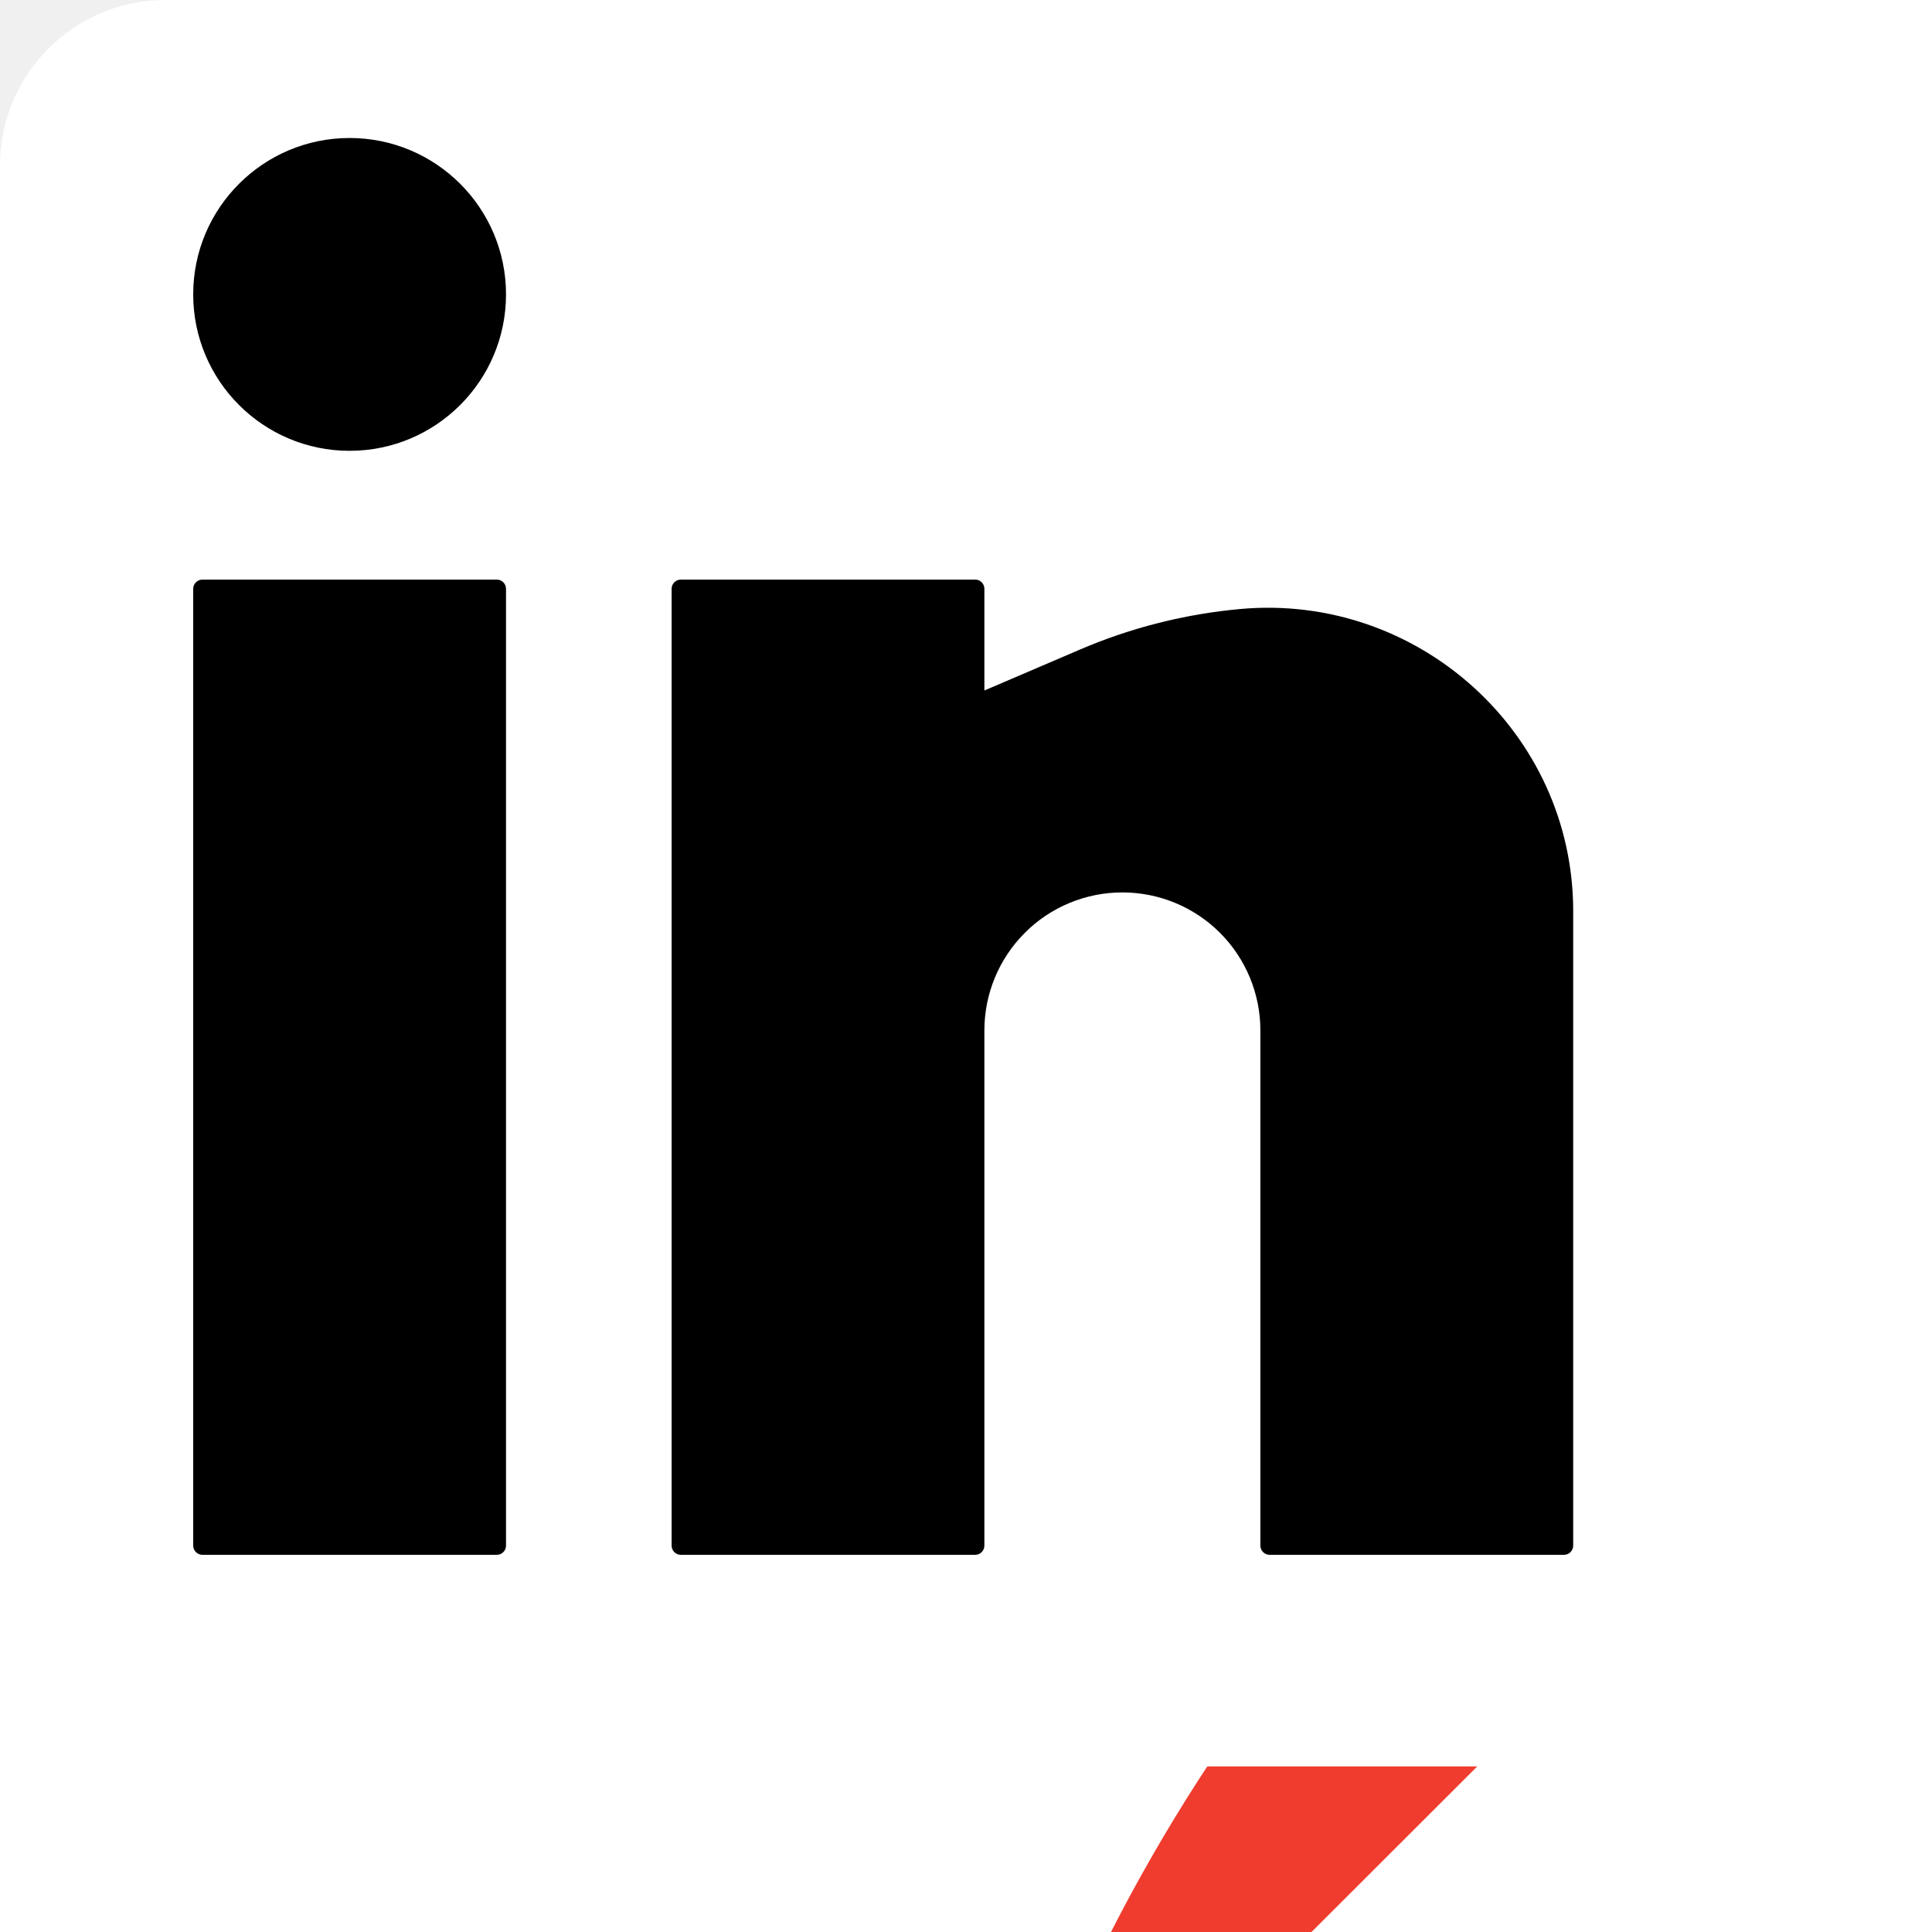
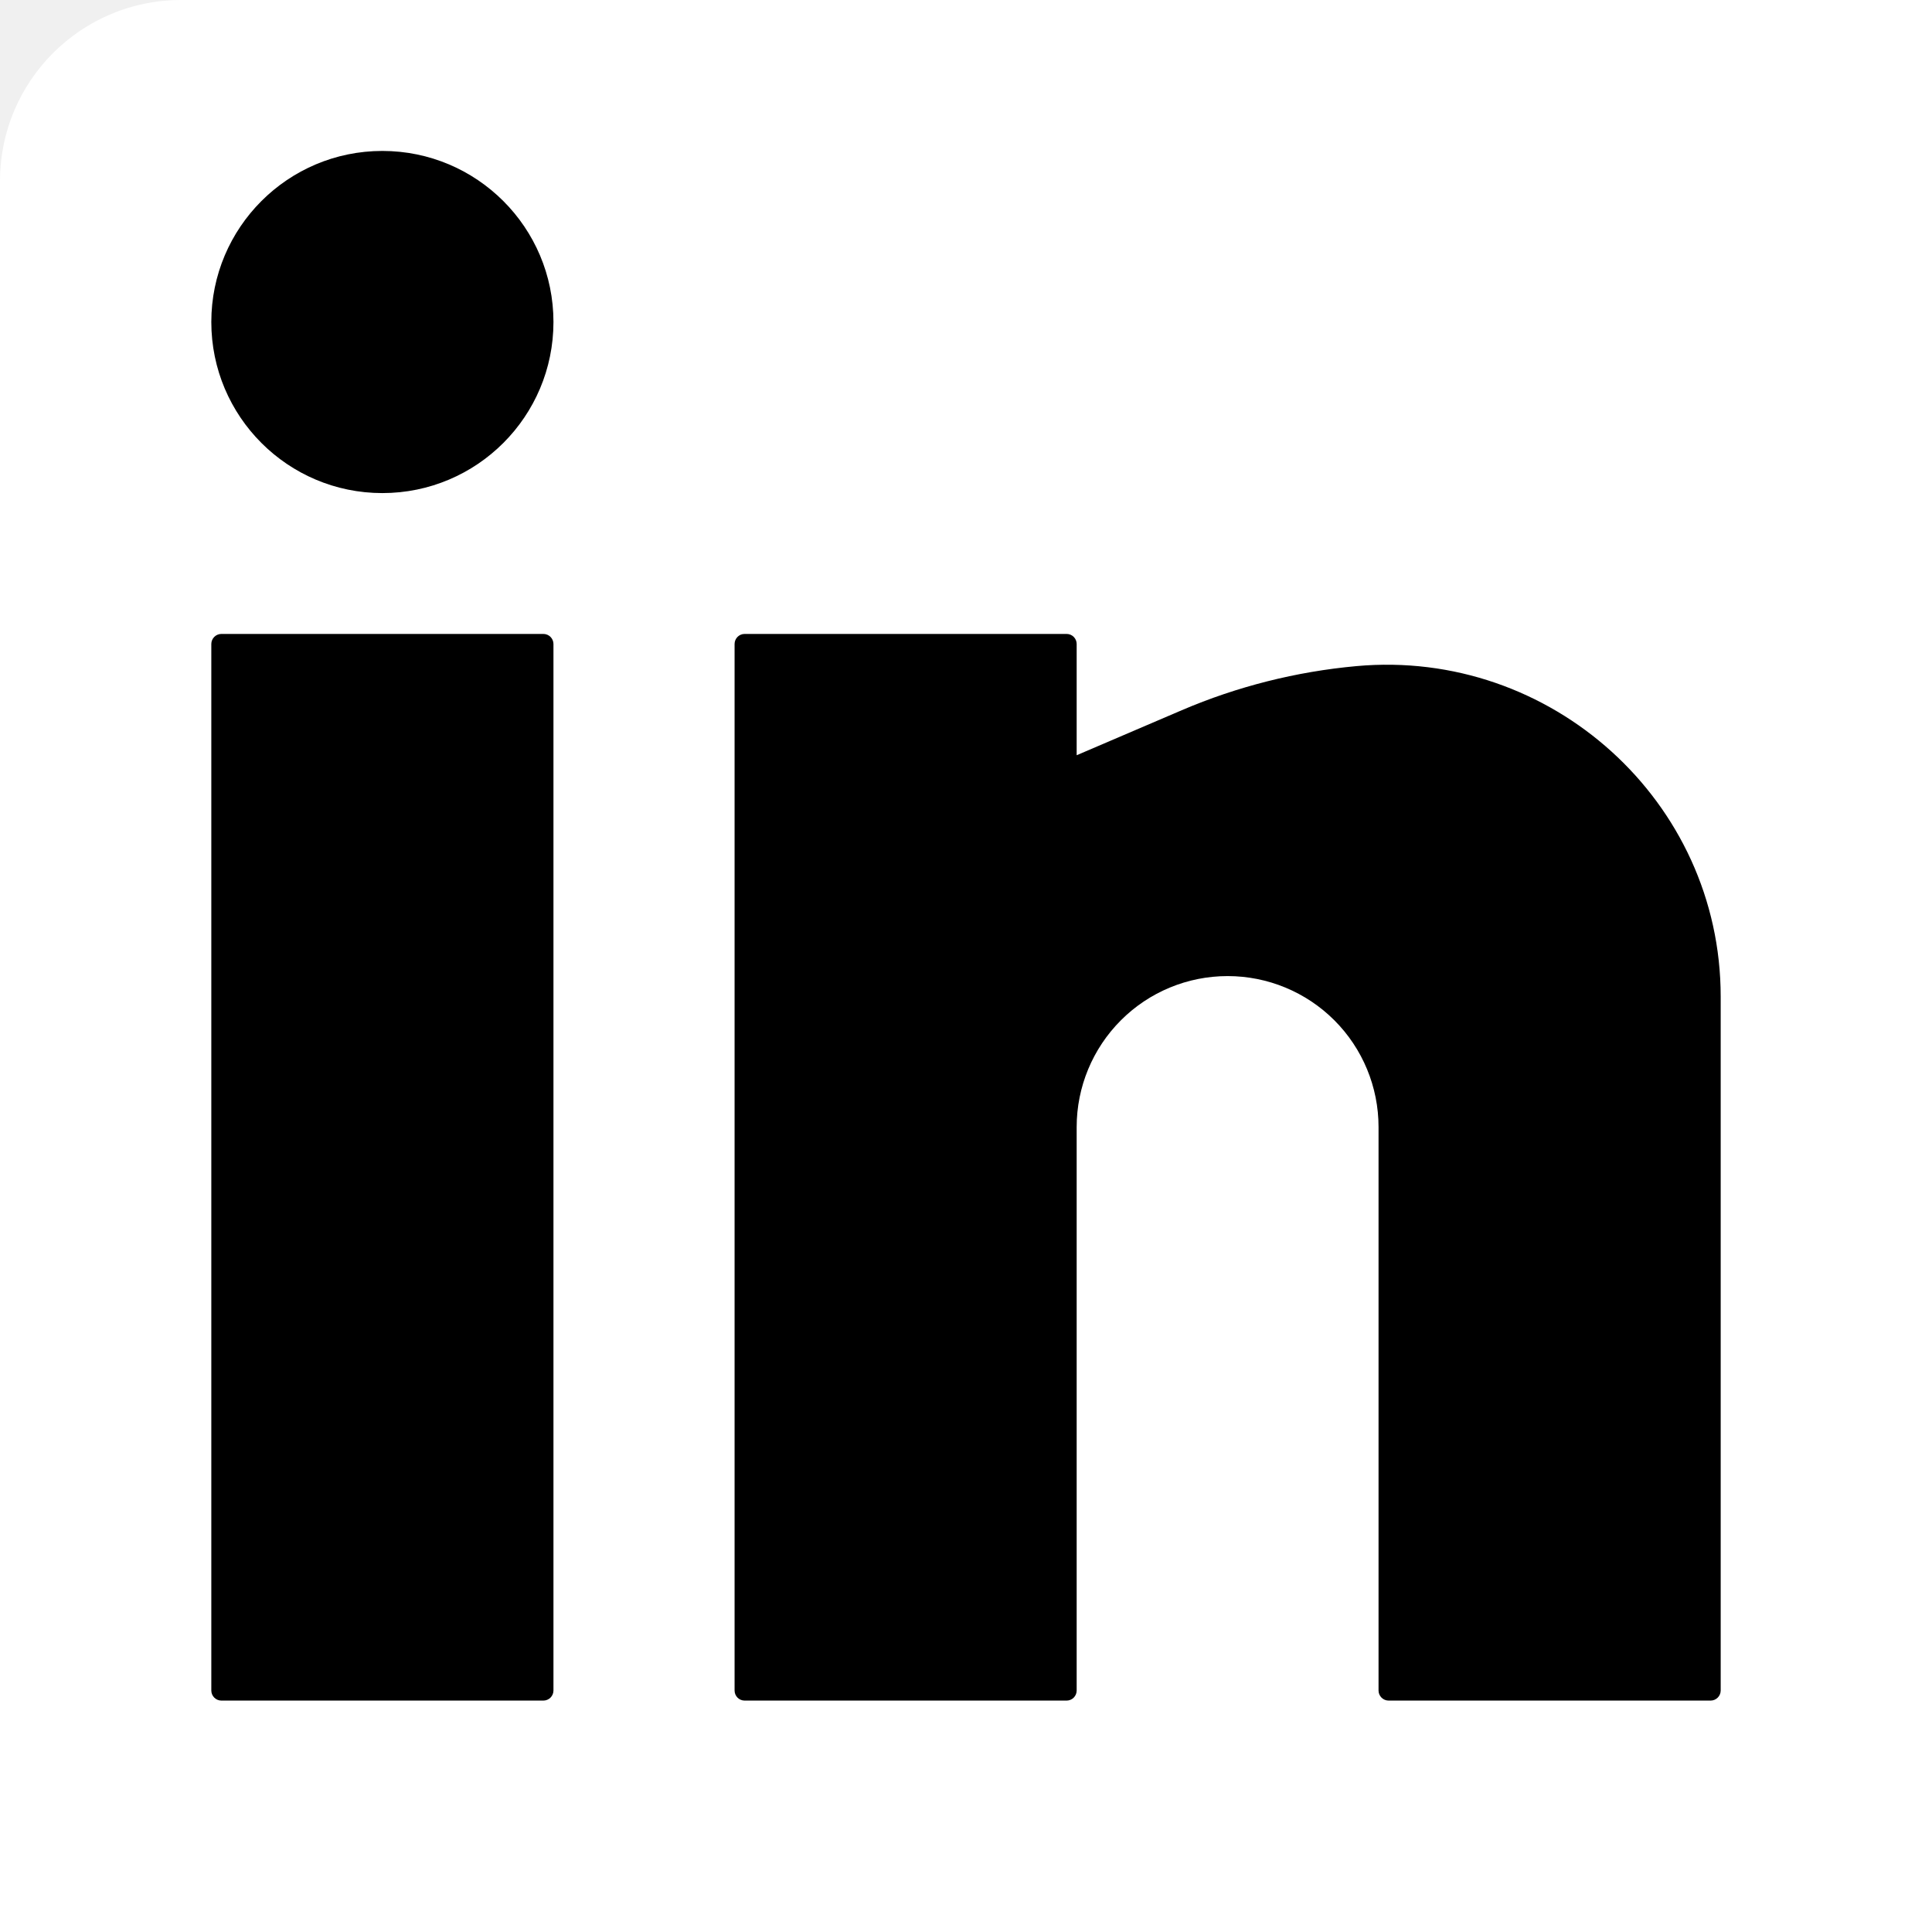
- <svg xmlns="http://www.w3.org/2000/svg" width="35" height="35" viewBox="0 0 35 35" fill="none">
+ <svg xmlns="http://www.w3.org/2000/svg" width="32" height="32" viewBox="0 0 32 32" fill="none">
  <g id="logo">
    <path d="M48 23.79C48 29.227 46.115 34.495 42.666 38.698C39.217 42.901 34.417 45.778 29.085 46.839C23.752 47.899 18.217 47.078 13.422 44.515C8.627 41.952 4.869 37.806 2.789 32.783C0.708 27.76 0.434 22.171 2.012 16.968C3.59 11.766 6.924 7.271 11.444 4.25C15.965 1.23 21.393 -0.13 26.803 0.403C32.214 0.936 37.273 3.329 41.117 7.173L38.548 9.742C35.298 6.491 31.022 4.469 26.447 4.018C21.873 3.568 17.284 4.717 13.462 7.271C9.64 9.824 6.822 13.624 5.488 18.023C4.154 22.421 4.386 27.146 6.145 31.393C7.904 35.64 11.081 39.145 15.134 41.312C19.188 43.478 23.868 44.173 28.376 43.276C32.884 42.379 36.942 39.947 39.858 36.394C42.774 32.841 44.368 28.387 44.368 23.79H48Z" fill="white" />
    <path d="M16.016 39.096C12.475 37.133 9.724 34.003 8.232 30.239C6.74 26.476 6.599 22.311 7.833 18.455C9.067 14.599 11.601 11.29 15.001 9.092C18.401 6.895 22.458 5.944 26.481 6.402C30.504 6.861 34.243 8.7 37.062 11.606C39.881 14.512 41.605 18.306 41.94 22.341C42.275 26.376 41.201 30.402 38.901 33.733C36.6 37.065 33.216 39.496 29.324 40.612L28.578 38.012C31.868 37.068 34.73 35.013 36.675 32.197C38.62 29.38 39.528 25.976 39.244 22.565C38.961 19.154 37.503 15.946 35.12 13.489C32.737 11.032 29.576 9.477 26.175 9.09C22.774 8.703 19.344 9.506 16.469 11.364C13.594 13.222 11.453 16.02 10.409 19.279C9.366 22.539 9.485 26.06 10.746 29.242C12.008 32.424 14.334 35.071 17.327 36.73L16.016 39.096Z" fill="white" />
    <path d="M24.5 11.29C27.392 11.29 30.194 12.293 32.43 14.127C34.665 15.962 36.196 18.515 36.76 21.351C37.324 24.188 36.887 27.132 35.524 29.683C34.161 32.233 31.955 34.232 29.284 35.339C26.612 36.445 23.639 36.591 20.871 35.752C18.104 34.912 15.713 33.139 14.107 30.735C12.5 28.33 11.777 25.443 12.06 22.565C12.344 19.687 13.616 16.996 15.661 14.951L17.027 16.317C15.299 18.046 14.223 20.321 13.983 22.754C13.743 25.187 14.355 27.628 15.713 29.661C17.072 31.694 19.093 33.193 21.432 33.903C23.772 34.613 26.285 34.489 28.544 33.553C30.803 32.618 32.667 30.928 33.82 28.772C34.973 26.616 35.342 24.126 34.865 21.728C34.388 19.33 33.094 17.172 31.204 15.621C29.314 14.07 26.945 13.222 24.5 13.222L24.5 11.29Z" fill="white" />
    <path d="M17.03 19.734C17.968 18.006 19.477 16.657 21.299 15.916C23.12 15.175 25.143 15.089 27.021 15.672C28.899 16.256 30.517 17.472 31.598 19.114C32.68 20.756 33.159 22.723 32.953 24.679C32.748 26.634 31.871 28.458 30.471 29.84C29.071 31.221 27.236 32.075 25.278 32.255C23.32 32.434 21.36 31.93 19.732 30.827C18.104 29.723 16.909 28.09 16.35 26.204L17.727 25.796C18.192 27.363 19.185 28.721 20.537 29.637C21.89 30.554 23.519 30.974 25.146 30.824C26.774 30.675 28.299 29.965 29.462 28.817C30.625 27.669 31.354 26.154 31.525 24.529C31.696 22.903 31.298 21.269 30.399 19.904C29.5 18.54 28.155 17.529 26.595 17.044C25.034 16.56 23.354 16.631 21.84 17.247C20.326 17.862 19.072 18.983 18.292 20.42L17.03 19.734Z" fill="white" />
    <path d="M28.22 26.323C27.634 27.183 26.767 27.814 25.769 28.108C24.77 28.401 23.7 28.339 22.742 27.932C21.783 27.526 20.996 26.799 20.513 25.877C20.03 24.954 19.882 23.893 20.094 22.874C20.306 21.854 20.865 20.94 21.676 20.287C22.486 19.633 23.498 19.281 24.539 19.29C25.58 19.299 26.586 19.669 27.385 20.337C28.184 21.004 28.727 21.928 28.921 22.951L28.093 23.108C27.936 22.276 27.494 21.526 26.845 20.983C26.195 20.441 25.378 20.14 24.532 20.133C23.686 20.125 22.863 20.412 22.204 20.943C21.546 21.474 21.091 22.217 20.919 23.045C20.747 23.874 20.867 24.736 21.259 25.486C21.652 26.236 22.292 26.826 23.071 27.157C23.85 27.488 24.719 27.538 25.531 27.299C26.343 27.061 27.047 26.548 27.523 25.849L28.22 26.323Z" fill="white" />
    <path d="M23.707 21.419C24.255 21.236 24.85 21.248 25.391 21.454C25.931 21.66 26.384 22.047 26.671 22.549C26.957 23.052 27.061 23.638 26.965 24.208C26.868 24.778 26.577 25.297 26.14 25.677C25.704 26.056 25.149 26.273 24.571 26.289C23.993 26.305 23.427 26.121 22.97 25.767C22.512 25.413 22.192 24.911 22.063 24.347C21.934 23.783 22.005 23.192 22.263 22.674L23.139 23.112C22.983 23.426 22.939 23.786 23.018 24.129C23.096 24.472 23.291 24.777 23.569 24.992C23.847 25.207 24.192 25.32 24.543 25.31C24.895 25.3 25.232 25.168 25.497 24.937C25.763 24.707 25.94 24.391 25.999 24.044C26.058 23.697 25.994 23.341 25.82 23.036C25.645 22.73 25.37 22.495 25.042 22.369C24.713 22.244 24.351 22.237 24.018 22.348L23.707 21.419Z" fill="white" />
    <circle cx="24.5" cy="23.79" r="0.5" transform="rotate(-180 24.5 23.79)" fill="white" />
    <path d="M78.83 19.36C78.83 20.42 78.58 21.42 78.08 22.36C77.58 23.3 76.78 24.07 75.68 24.67C74.58 25.25 73.17 25.54 71.45 25.54H67.67V34H64.25V13.15H71.45C73.05 13.15 74.4 13.43 75.5 13.99C76.62 14.53 77.45 15.27 77.99 16.21C78.55 17.15 78.83 18.2 78.83 19.36ZM71.45 22.75C72.75 22.75 73.72 22.46 74.36 21.88C75 21.28 75.32 20.44 75.32 19.36C75.32 17.08 74.03 15.94 71.45 15.94H67.67V22.75H71.45ZM89.262 34.27C87.702 34.27 86.292 33.92 85.032 33.22C83.772 32.5 82.782 31.5 82.062 30.22C81.342 28.92 80.982 27.42 80.982 25.72C80.982 24.04 81.352 22.55 82.092 21.25C82.832 19.95 83.842 18.95 85.122 18.25C86.402 17.55 87.832 17.2 89.412 17.2C90.992 17.2 92.422 17.55 93.702 18.25C94.982 18.95 95.992 19.95 96.732 21.25C97.472 22.55 97.842 24.04 97.842 25.72C97.842 27.4 97.462 28.89 96.702 30.19C95.942 31.49 94.902 32.5 93.582 33.22C92.282 33.92 90.842 34.27 89.262 34.27ZM89.262 31.3C90.142 31.3 90.962 31.09 91.722 30.67C92.502 30.25 93.132 29.62 93.612 28.78C94.092 27.94 94.332 26.92 94.332 25.72C94.332 24.52 94.102 23.51 93.642 22.69C93.182 21.85 92.572 21.22 91.812 20.8C91.052 20.38 90.232 20.17 89.352 20.17C88.472 20.17 87.652 20.38 86.892 20.8C86.152 21.22 85.562 21.85 85.122 22.69C84.682 23.51 84.462 24.52 84.462 25.72C84.462 27.5 84.912 28.88 85.812 29.86C86.732 30.82 87.882 31.3 89.262 31.3ZM104.643 19.87C105.143 19.03 105.803 18.38 106.623 17.92C107.463 17.44 108.453 17.2 109.593 17.2V20.74H108.723C107.383 20.74 106.363 21.08 105.663 21.76C104.983 22.44 104.643 23.62 104.643 25.3V34H101.223V17.47H104.643V19.87ZM116.726 20.26V29.41C116.726 30.03 116.866 30.48 117.146 30.76C117.446 31.02 117.946 31.15 118.646 31.15H120.746V34H118.046C116.506 34 115.326 33.64 114.506 32.92C113.686 32.2 113.276 31.03 113.276 29.41V20.26H111.326V17.47H113.276V13.36H116.726V17.47H120.746V20.26H116.726ZM130.828 20.26H127.768V34H124.318V20.26H122.368V17.47H124.318V16.3C124.318 14.4 124.818 13.02 125.818 12.16C126.838 11.28 128.428 10.84 130.588 10.84V13.69C129.548 13.69 128.818 13.89 128.398 14.29C127.978 14.67 127.768 15.34 127.768 16.3V17.47H130.828V20.26ZM141.029 34.27C139.469 34.27 138.059 33.92 136.799 33.22C135.539 32.5 134.549 31.5 133.829 30.22C133.109 28.92 132.749 27.42 132.749 25.72C132.749 24.04 133.119 22.55 133.859 21.25C134.599 19.95 135.609 18.95 136.889 18.25C138.169 17.55 139.599 17.2 141.179 17.2C142.759 17.2 144.189 17.55 145.469 18.25C146.749 18.95 147.759 19.95 148.499 21.25C149.239 22.55 149.609 24.04 149.609 25.72C149.609 27.4 149.229 28.89 148.469 30.19C147.709 31.49 146.669 32.5 145.349 33.22C144.049 33.92 142.609 34.27 141.029 34.27ZM141.029 31.3C141.909 31.3 142.729 31.09 143.489 30.67C144.269 30.25 144.899 29.62 145.379 28.78C145.859 27.94 146.099 26.92 146.099 25.72C146.099 24.52 145.869 23.51 145.409 22.69C144.949 21.85 144.339 21.22 143.579 20.8C142.819 20.38 141.999 20.17 141.119 20.17C140.239 20.17 139.419 20.38 138.659 20.8C137.919 21.22 137.329 21.85 136.889 22.69C136.449 23.51 136.229 24.52 136.229 25.72C136.229 27.5 136.679 28.88 137.579 29.86C138.499 30.82 139.649 31.3 141.029 31.3ZM156.41 11.8V34H152.99V11.8H156.41ZM162.64 15.28C162.02 15.28 161.5 15.07 161.08 14.65C160.66 14.23 160.45 13.71 160.45 13.09C160.45 12.47 160.66 11.95 161.08 11.53C161.5 11.11 162.02 10.9 162.64 10.9C163.24 10.9 163.75 11.11 164.17 11.53C164.59 11.95 164.8 12.47 164.8 13.09C164.8 13.71 164.59 14.23 164.17 14.65C163.75 15.07 163.24 15.28 162.64 15.28ZM164.32 17.47V34H160.9V17.47H164.32ZM175.981 34.27C174.421 34.27 173.011 33.92 171.751 33.22C170.491 32.5 169.501 31.5 168.781 30.22C168.061 28.92 167.701 27.42 167.701 25.72C167.701 24.04 168.071 22.55 168.811 21.25C169.551 19.95 170.561 18.95 171.841 18.25C173.121 17.55 174.551 17.2 176.131 17.2C177.711 17.2 179.141 17.55 180.421 18.25C181.701 18.95 182.711 19.95 183.451 21.25C184.191 22.55 184.561 24.04 184.561 25.72C184.561 27.4 184.181 28.89 183.421 30.19C182.661 31.49 181.621 32.5 180.301 33.22C179.001 33.92 177.561 34.27 175.981 34.27ZM175.981 31.3C176.861 31.3 177.681 31.09 178.441 30.67C179.221 30.25 179.851 29.62 180.331 28.78C180.811 27.94 181.051 26.92 181.051 25.72C181.051 24.52 180.821 23.51 180.361 22.69C179.901 21.85 179.291 21.22 178.531 20.8C177.771 20.38 176.951 20.17 176.071 20.17C175.191 20.17 174.371 20.38 173.611 20.8C172.871 21.22 172.281 21.85 171.841 22.69C171.401 23.51 171.181 24.52 171.181 25.72C171.181 27.5 171.631 28.88 172.531 29.86C173.451 30.82 174.601 31.3 175.981 31.3Z" fill="white" />
  </g>
  <g id="git-social">
-     <path fill-rule="evenodd" clip-rule="evenodd" d="M17.5 1.094C8.234 1.094 0.729 8.599 0.729 17.865C0.729 25.286 5.53 31.554 12.196 33.776C13.035 33.923 13.349 33.419 13.349 32.979C13.349 32.581 13.328 31.26 13.328 29.856C9.115 30.631 8.025 28.828 7.689 27.885C7.5 27.403 6.683 25.915 5.97 25.516C5.383 25.202 4.545 24.426 5.949 24.405C7.27 24.384 8.213 25.621 8.528 26.124C10.037 28.661 12.448 27.948 13.412 27.508C13.559 26.418 13.999 25.684 14.481 25.265C10.75 24.845 6.851 23.399 6.851 16.984C6.851 15.16 7.5 13.651 8.57 12.477C8.402 12.058 7.815 10.339 8.737 8.033C8.737 8.033 10.142 7.592 13.349 9.752C14.691 9.374 16.116 9.186 17.542 9.186C18.968 9.186 20.393 9.374 21.735 9.752C24.942 7.571 26.347 8.033 26.347 8.033C27.269 10.339 26.682 12.058 26.514 12.477C27.584 13.651 28.233 15.139 28.233 16.984C28.233 23.42 24.313 24.845 20.582 25.265C21.19 25.789 21.714 26.795 21.714 28.367C21.714 30.61 21.693 32.413 21.693 32.979C21.693 33.419 22.007 33.944 22.846 33.776C29.47 31.554 34.271 25.265 34.271 17.865C34.271 8.599 26.766 1.094 17.5 1.094V1.094Z" fill="white" />
+     <path fill-rule="evenodd" clip-rule="evenodd" d="M16 1C7.528 1 0.667 7.862 0.667 16.333C0.667 23.118 5.056 28.849 11.151 30.881C11.918 31.015 12.205 30.555 12.205 30.152C12.205 29.788 12.186 28.581 12.186 27.297C8.333 28.006 7.337 26.358 7.03 25.495C6.858 25.054 6.11 23.693 5.458 23.329C4.922 23.042 4.155 22.332 5.439 22.313C6.647 22.294 7.509 23.425 7.797 23.885C9.177 26.204 11.381 25.552 12.263 25.15C12.397 24.153 12.799 23.483 13.24 23.099C9.828 22.716 6.263 21.393 6.263 15.528C6.263 13.861 6.858 12.481 7.835 11.408C7.682 11.024 7.145 9.453 7.988 7.344C7.988 7.344 9.273 6.942 12.205 8.916C13.432 8.571 14.735 8.398 16.038 8.398C17.342 8.398 18.645 8.571 19.872 8.916C22.804 6.923 24.088 7.344 24.088 7.344C24.932 9.453 24.395 11.024 24.242 11.408C25.219 12.481 25.813 13.842 25.813 15.528C25.813 21.413 22.229 22.716 18.818 23.099C19.373 23.578 19.853 24.498 19.853 25.936C19.853 27.987 19.833 29.635 19.833 30.152C19.833 30.555 20.121 31.034 20.888 30.881C26.944 28.849 31.333 23.099 31.333 16.333C31.333 7.862 24.472 1 16 1V1Z" fill="white" />
  </g>
  <g id="figma-skills">
    <g clip-path="url(#clip0_4533_1212)">
      <path d="M76.562 0H23.438C10.493 0 0 10.493 0 23.438V76.562C0 89.507 10.493 100 23.438 100H76.562C89.507 100 100 89.507 100 76.562V23.438C100 10.493 89.507 0 76.562 0Z" fill="#F4F2ED" />
      <mask id="mask0_4533_1212" style="mask-type:luminance" maskUnits="userSpaceOnUse" x="23" y="10" width="53" height="80">
        <path d="M23.828 10.938H75.922V89.062H23.828V10.938Z" fill="white" />
      </mask>
      <g mask="url(#mask0_4533_1212)">
        <path d="M36.854 89.062C44.042 89.062 49.875 83.229 49.875 76.042V63.021H36.854C29.667 63.021 23.833 68.854 23.833 76.042C23.833 83.229 29.667 89.062 36.854 89.062Z" fill="#0ACF83" />
        <path d="M23.833 50C23.833 42.812 29.667 36.979 36.854 36.979H49.875V63.021H36.854C29.667 63.021 23.833 57.188 23.833 50Z" fill="#A259FF" />
        <path d="M23.833 23.958C23.833 16.771 29.667 10.938 36.854 10.938H49.875V36.979H36.854C29.667 36.979 23.833 31.146 23.833 23.958Z" fill="#F24E1E" />
        <path d="M49.875 10.938H62.896C70.083 10.938 75.917 16.771 75.917 23.958C75.917 31.146 70.083 36.979 62.896 36.979H49.875V10.938Z" fill="#FF7262" />
        <path d="M75.917 50C75.917 57.188 70.083 63.021 62.896 63.021C55.708 63.021 49.875 57.188 49.875 50C49.875 42.812 55.708 36.979 62.896 36.979C70.083 36.979 75.917 42.812 75.917 50Z" fill="#1ABCFE" />
      </g>
    </g>
    <defs>
      <clipPath id="clip0_4533_1212">
        <rect width="100" height="100" fill="white" />
      </clipPath>
    </defs>
  </g>
  <g id="git-skills">
    <g clip-path="url(#clip0_4533_1197)">
      <path d="M76.562 0H23.438C10.493 0 0 10.493 0 23.438V76.562C0 89.507 10.493 100 23.438 100H76.562C89.507 100 100 89.507 100 76.562V23.438C100 10.493 89.507 0 76.562 0Z" fill="#F03C2E" />
      <mask id="mask0_4533_1197" style="mask-type:luminance" maskUnits="userSpaceOnUse" x="10" y="10" width="80" height="80">
        <path d="M10.938 10.938H89.062V89.062H10.938V10.938Z" fill="white" />
      </mask>
      <g mask="url(#mask0_4533_1197)">
        <path d="M87.588 46.521L53.479 12.412C52.775 11.708 51.879 11.229 50.903 11.034C49.927 10.84 48.915 10.94 47.996 11.321C47.386 11.574 46.831 11.945 46.364 12.412L39.284 19.492L48.269 28.477C50.359 27.744 52.751 28.245 54.416 29.91C55.209 30.704 55.762 31.705 56.013 32.798C56.264 33.892 56.202 35.034 55.834 36.094L64.494 44.754C66.589 44.031 69.006 44.497 70.678 46.174C71.516 47.012 72.086 48.079 72.317 49.24C72.548 50.402 72.429 51.606 71.975 52.7C71.367 54.167 70.201 55.332 68.734 55.94C67.267 56.547 65.619 56.547 64.152 55.94C63.425 55.638 62.765 55.197 62.209 54.641C60.451 52.883 60.017 50.295 60.906 48.13L52.829 40.054V61.306C53.416 61.596 53.951 61.979 54.416 62.439C55.539 63.562 56.17 65.085 56.17 66.672C56.17 68.26 55.539 69.783 54.416 70.906C53.293 72.029 51.77 72.659 50.183 72.659C48.595 72.659 47.072 72.029 45.949 70.906C45.111 70.069 44.541 69.002 44.309 67.841C44.078 66.679 44.197 65.475 44.65 64.381C44.951 63.654 45.393 62.995 45.949 62.439C46.528 61.863 47.17 61.426 47.91 61.133V39.682C47.176 39.382 46.509 38.938 45.949 38.377C45.109 37.537 44.537 36.466 44.308 35.3C44.078 34.134 44.201 32.927 44.66 31.831L35.798 22.974L12.409 46.338C11.705 47.041 11.226 47.938 11.031 48.914C10.837 49.891 10.937 50.903 11.318 51.822C11.571 52.433 11.942 52.988 12.409 53.455L46.521 87.561C46.988 88.028 47.542 88.399 48.152 88.652C49.385 89.162 50.77 89.162 52.003 88.652C52.613 88.399 53.168 88.028 53.635 87.561L87.588 53.662C88.055 53.195 88.426 52.64 88.679 52.03C88.932 51.419 89.062 50.765 89.062 50.104C89.063 49.443 88.932 48.788 88.679 48.178C88.426 47.567 88.055 47.013 87.588 46.545" fill="white" />
      </g>
    </g>
    <defs>
      <clipPath id="clip0_4533_1197">
        <rect width="100" height="100" fill="white" />
      </clipPath>
    </defs>
  </g>
  <g id="github-skills">
    <path d="M33.789 69.792C33.963 69.531 33.898 69.249 33.594 68.945C33.203 68.641 32.899 68.598 32.682 68.815C32.509 69.076 32.574 69.358 32.878 69.662C33.268 69.965 33.572 70.009 33.789 69.792ZM31.966 67.122C31.749 66.819 31.489 66.732 31.185 66.862C30.924 67.036 30.924 67.296 31.185 67.643C31.489 67.99 31.749 68.099 31.966 67.969C32.227 67.795 32.227 67.513 31.966 67.122ZM29.297 64.518C29.384 64.345 29.275 64.171 28.971 63.997C28.668 63.911 28.494 63.954 28.451 64.128C28.32 64.345 28.407 64.518 28.711 64.648C29.058 64.735 29.253 64.692 29.297 64.518ZM30.664 66.016C30.751 65.972 30.783 65.875 30.762 65.723C30.74 65.571 30.664 65.451 30.534 65.365C30.273 65.061 30.056 64.996 29.883 65.169C29.709 65.343 29.731 65.582 29.948 65.885C30.208 66.146 30.447 66.189 30.664 66.016ZM36.263 70.898C36.35 70.595 36.154 70.356 35.677 70.182C35.286 70.052 35.004 70.139 34.831 70.443C34.744 70.746 34.939 70.985 35.417 71.159C35.807 71.289 36.089 71.202 36.263 70.898ZM38.997 71.094C38.997 70.746 38.737 70.573 38.216 70.573C37.782 70.573 37.565 70.746 37.565 71.094C37.565 71.441 37.804 71.615 38.281 71.615C38.759 71.615 38.997 71.441 38.997 71.094ZM41.536 70.638C41.45 70.334 41.167 70.226 40.69 70.312C40.213 70.399 40.017 70.595 40.104 70.898C40.191 71.246 40.451 71.376 40.885 71.289C41.319 71.202 41.536 70.985 41.536 70.638ZM83.333 50C83.333 40.799 80.078 32.943 73.568 26.432C67.057 19.922 59.201 16.667 50 16.667C40.799 16.667 32.943 19.922 26.432 26.432C19.922 32.943 16.667 40.799 16.667 50C16.667 57.248 18.793 63.77 23.047 69.564C27.3 75.358 32.769 79.384 39.453 81.641C40.234 81.771 40.809 81.662 41.178 81.315C41.547 80.968 41.732 80.534 41.732 80.013C41.732 77.756 41.71 75.694 41.667 73.828C41.406 73.871 41.07 73.926 40.658 73.991C40.245 74.056 39.475 74.099 38.346 74.121C37.218 74.143 36.176 74.056 35.221 73.861C34.267 73.665 33.322 73.231 32.389 72.559C31.456 71.886 30.816 70.985 30.469 69.857C29.471 67.296 28.233 65.69 26.758 65.039C26.671 64.996 26.573 64.92 26.465 64.811L25.944 64.29L25.488 63.672L25.749 63.184L27.018 62.956C27.279 62.956 27.604 62.999 27.995 63.086C28.385 63.173 29.037 63.509 29.948 64.095C30.859 64.681 31.576 65.451 32.096 66.406C32.791 67.621 33.605 68.533 34.538 69.141C35.471 69.748 36.415 70.052 37.37 70.052C38.325 70.052 39.149 69.976 39.844 69.824C40.538 69.672 41.189 69.466 41.797 69.206C42.101 67.166 42.817 65.668 43.945 64.713C41.819 64.453 39.952 64.052 38.346 63.509C36.74 62.967 35.156 62.12 33.594 60.97C32.031 59.82 30.827 58.171 29.98 56.022C29.134 53.874 28.711 51.28 28.711 48.242C28.711 44.813 29.861 41.84 32.161 39.323C31.12 36.632 31.228 33.681 32.487 30.469C33.312 30.208 34.494 30.371 36.035 30.957C37.576 31.543 38.889 32.183 39.974 32.878L41.667 33.919C44.184 33.181 46.962 32.812 50 32.812C53.038 32.812 55.816 33.181 58.333 33.919C58.811 33.615 59.429 33.225 60.189 32.747C60.948 32.27 62.153 31.706 63.802 31.055C65.451 30.404 66.688 30.208 67.513 30.469C68.772 33.681 68.88 36.632 67.838 39.323C70.139 41.84 71.289 44.813 71.289 48.242C71.289 50.716 70.985 52.897 70.378 54.785C69.77 56.673 69 58.192 68.066 59.342C67.133 60.493 65.972 61.458 64.583 62.24C63.194 63.021 61.838 63.585 60.514 63.932C59.191 64.279 57.704 64.54 56.055 64.713C57.574 66.059 58.333 68.121 58.333 70.898C58.333 72.635 58.322 74.566 58.301 76.693C58.279 78.819 58.268 79.926 58.268 80.013C58.268 80.534 58.453 80.968 58.822 81.315C59.191 81.662 59.766 81.771 60.547 81.641C67.231 79.384 72.7 75.358 76.953 69.564C81.207 63.77 83.333 57.248 83.333 50ZM100 18.75V81.25C100 86.415 98.166 90.831 94.499 94.499C90.831 98.166 86.415 100 81.25 100H18.75C13.585 100 9.169 98.166 5.501 94.499C1.834 90.831 0 86.415 0 81.25V18.75C0 13.585 1.834 9.169 5.501 5.501C9.169 1.834 13.585 0 18.75 0H81.25C86.415 0 90.831 1.834 94.499 5.501C98.166 9.169 100 13.585 100 18.75Z" fill="white" />
  </g>
  <g id="telegram-social">
-     <path d="M36.753 0.386L1.315 14.258C-0.111 14.904 -0.594 16.198 0.97 16.9L10.061 19.833L32.043 6.043C33.243 5.177 34.472 5.408 33.415 6.36L14.535 23.712L13.942 31.055C14.492 32.189 15.497 32.194 16.139 31.631L21.362 26.614L30.308 33.414C32.386 34.662 33.516 33.856 33.963 31.568L39.831 3.365C40.44 0.548 39.401 -0.693 36.753 0.386Z" fill="white" />
+     <path d="M29.402 0.364L1.052 13.42C-0.089 14.028 -0.475 15.245 0.776 15.906L8.049 18.666L25.635 5.687C26.595 4.872 27.578 5.09 26.732 5.986L11.628 22.317L11.154 29.229C11.593 30.296 12.398 30.301 12.911 29.77L17.09 25.048L24.246 31.448C25.909 32.623 26.813 31.865 27.171 29.711L31.865 3.167C32.352 0.516 31.521 -0.652 29.402 0.364Z" fill="white" />
  </g>
  <g id="linkedin-social">
    <rect width="32" height="32" rx="3" fill="white" />
    <path d="M6.333 2.5C4.769 2.5 3.5 3.769 3.5 5.333C3.5 6.898 4.769 8.167 6.333 8.167C7.898 8.167 9.167 6.898 9.167 5.333C9.167 3.769 7.898 2.5 6.333 2.5Z" fill="black" />
    <path d="M3.667 10.5C3.575 10.5 3.5 10.575 3.5 10.667V28C3.5 28.092 3.575 28.167 3.667 28.167H9C9.092 28.167 9.167 28.092 9.167 28V10.667C9.167 10.575 9.092 10.5 9 10.5H3.667Z" fill="black" />
    <path d="M12.333 10.5C12.241 10.5 12.167 10.575 12.167 10.667V28C12.167 28.092 12.241 28.167 12.333 28.167H17.667C17.759 28.167 17.833 28.092 17.833 28V18.667C17.833 18.004 18.097 17.368 18.566 16.899C19.034 16.43 19.67 16.167 20.333 16.167C20.996 16.167 21.632 16.43 22.101 16.899C22.57 17.368 22.833 18.004 22.833 18.667V28C22.833 28.092 22.908 28.167 23 28.167H28.333C28.425 28.167 28.5 28.092 28.5 28V16.507C28.5 13.271 25.686 10.74 22.466 11.033C21.474 11.123 20.492 11.37 19.575 11.763L17.833 12.509V10.667C17.833 10.575 17.759 10.5 17.667 10.5H12.333Z" fill="black" />
  </g>
  <g id="drawing">
    <g opacity="0.5">
      <path d="M590.154 436.461L513.308 359.615" stroke="#505685" />
      <path d="M513.308 359.615L590.154 282.769" stroke="#505685" />
      <path d="M513.308 359.615L410.846 257.154" stroke="#505685" />
      <path d="M590.154 282.769L487.693 180.307" stroke="url(#paint0_linear_4533_754)" />
      <path d="M410.846 257.154L487.693 180.307" stroke="#505685" />
      <path d="M513.308 359.615L590.154 282.769" stroke="url(#paint1_linear_4533_754)" />
      <path d="M308.385 1L385.231 77.846" stroke="#505685" />
      <path d="M231.539 77.846L308.385 154.692" stroke="#505685" />
      <path d="M385.231 77.846L308.385 154.692" stroke="#505685" />
      <path d="M308.385 1L231.538 77.846" stroke="#505685" />
      <path d="M385.231 77.846L487.693 180.307" stroke="url(#paint2_linear_4533_754)" />
      <path d="M308.385 154.692L410.846 257.154" stroke="#505685" />
      <path d="M385.231 77.846L308.385 154.692" stroke="#505685" />
      <path d="M410.846 257.154L487.693 334" stroke="#505685" />
      <path d="M334 334L410.846 410.846" stroke="#505685" />
      <path d="M487.693 334L410.846 410.846" stroke="#505685" />
      <path d="M487.692 334L590.154 436.461" stroke="#505685" />
      <path d="M410.846 410.846L513.308 513.307" stroke="#505685" />
      <path d="M590.154 436.461L513.308 513.307" stroke="url(#paint3_linear_4533_754)" />
      <path d="M487.692 334L410.846 410.846" stroke="#505685" />
      <path d="M334 334L257.154 257.154" stroke="#505685" />
      <path d="M410.847 257.154L334.001 180.308" stroke="#505685" />
      <path d="M257.154 257.154L334 180.308" stroke="#505685" />
      <path d="M257.154 257.154L154.693 154.692" stroke="#505685" />
      <path d="M334 180.307L231.539 77.846" stroke="#505685" />
      <path d="M154.693 154.692L231.539 77.846" stroke="url(#paint4_linear_4533_754)" />
      <path d="M257.154 257.154L334 180.308" stroke="#505685" />
      <path d="M436.461 590.154L359.615 513.308" stroke="#505685" />
      <path d="M513.308 513.308L436.461 436.462" stroke="#505685" />
      <path d="M359.615 513.308L436.461 436.462" stroke="#505685" />
      <path d="M436.461 590.154L513.307 513.308" stroke="#505685" />
      <path d="M359.615 513.308L257.153 410.847" stroke="#505685" />
      <path d="M436.461 436.462L334 334" stroke="#505685" />
      <path d="M257.154 410.847L334 334.001" stroke="#505685" />
      <path d="M359.615 513.308L436.461 436.462" stroke="url(#paint5_linear_4533_754)" />
      <path d="M154.692 154.692L231.538 231.539" stroke="#505685" />
      <path d="M77.846 231.539L154.692 308.385" stroke="#505685" />
      <path d="M231.538 231.539L154.692 308.385" stroke="#505685" />
      <path d="M154.692 154.692L77.846 231.539" stroke="#505685" />
      <path d="M231.539 231.539L334 334" stroke="url(#paint6_linear_4533_754)" />
      <path d="M154.692 308.385L257.154 410.846" stroke="#505685" />
      <path d="M231.539 231.539L154.692 308.385" stroke="#505685" />
      <path d="M257.154 410.847L334 487.693" stroke="#505685" />
      <path d="M180.307 487.693L257.154 564.539" stroke="#505685" />
      <path d="M334 487.693L257.154 564.539" stroke="#505685" />
      <path d="M334 487.693L436.462 590.154" stroke="url(#paint7_linear_4533_754)" />
      <path d="M257.154 564.539L359.615 667" stroke="url(#paint8_linear_4533_754)" />
      <path d="M436.462 590.154L359.616 667" stroke="#505685" />
      <path d="M334 487.693L257.154 564.539" stroke="#505685" />
      <path d="M180.307 487.693L103.461 410.846" stroke="#505685" />
      <path d="M257.154 410.847L180.308 334.001" stroke="#505685" />
      <path d="M103.461 410.847L180.308 334.001" stroke="#505685" />
      <path d="M103.461 410.847L1 308.385" stroke="#505685" />
      <path d="M180.307 334L77.846 231.539" stroke="#505685" />
      <path d="M1 308.385L77.846 231.539" stroke="#505685" />
      <path d="M103.461 410.847L180.308 334.001" stroke="url(#paint9_linear_4533_754)" />
    </g>
    <defs>
      <linearGradient id="paint0_linear_4533_754" x1="588.84" y1="282.769" x2="466.281" y2="232.198" gradientUnits="userSpaceOnUse">
        <stop stop-color="#FF6B00" />
        <stop offset="1" stop-color="#505685" />
      </linearGradient>
      <linearGradient id="paint1_linear_4533_754" x1="533.093" y1="359.615" x2="567.856" y2="306.949" gradientUnits="userSpaceOnUse">
        <stop stop-color="#505685" />
        <stop offset="1" stop-color="#FF6B00" />
      </linearGradient>
      <linearGradient id="paint2_linear_4533_754" x1="385.231" y1="104.226" x2="455.453" y2="150.576" gradientUnits="userSpaceOnUse">
        <stop stop-color="#505685" />
        <stop offset="0.422" stop-color="#FF6B00" />
        <stop offset="1" stop-color="#505685" />
      </linearGradient>
      <linearGradient id="paint3_linear_4533_754" x1="570.369" y1="436.461" x2="535.606" y2="489.127" gradientUnits="userSpaceOnUse">
        <stop stop-color="#505685" />
        <stop offset="0" stop-color="#505685" />
        <stop offset="0.318" stop-color="#FF6B00" />
        <stop offset="1" stop-color="#505685" />
      </linearGradient>
      <linearGradient id="paint4_linear_4533_754" x1="154.693" y1="154.692" x2="192.267" y2="61.937" gradientUnits="userSpaceOnUse">
        <stop stop-color="#505685" />
        <stop offset="0.495" stop-color="#FF6B00" />
        <stop offset="1" stop-color="#505685" />
      </linearGradient>
      <linearGradient id="paint5_linear_4533_754" x1="379.4" y1="513.308" x2="414.163" y2="460.642" gradientUnits="userSpaceOnUse">
        <stop stop-color="#FF6B00" />
        <stop offset="0.234" stop-color="#505685" />
      </linearGradient>
      <linearGradient id="paint6_linear_4533_754" x1="257.482" y1="257.811" x2="347.977" y2="294.701" gradientUnits="userSpaceOnUse">
        <stop stop-color="#505685" />
        <stop offset="0.75" stop-color="#FF6B00" />
        <stop offset="1" stop-color="#505685" />
      </linearGradient>
      <linearGradient id="paint7_linear_4533_754" x1="334" y1="514.073" x2="404.222" y2="560.423" gradientUnits="userSpaceOnUse">
        <stop stop-color="#505685" />
        <stop offset="0" stop-color="#505685" />
        <stop offset="0.318" stop-color="#FF6B00" />
        <stop offset="1" stop-color="#505685" />
      </linearGradient>
      <linearGradient id="paint8_linear_4533_754" x1="257.154" y1="590.919" x2="327.376" y2="637.269" gradientUnits="userSpaceOnUse">
        <stop stop-color="#505685" />
        <stop offset="0" stop-color="#505685" />
        <stop offset="0.318" stop-color="#FF6B00" />
        <stop offset="1" stop-color="#505685" />
      </linearGradient>
      <linearGradient id="paint9_linear_4533_754" x1="103.461" y1="410.847" x2="141.036" y2="318.092" gradientUnits="userSpaceOnUse">
        <stop stop-color="#505685" />
        <stop offset="0.058" stop-color="#FF6B00" />
        <stop offset="1" stop-color="#505685" />
      </linearGradient>
    </defs>
  </g>
</svg>
